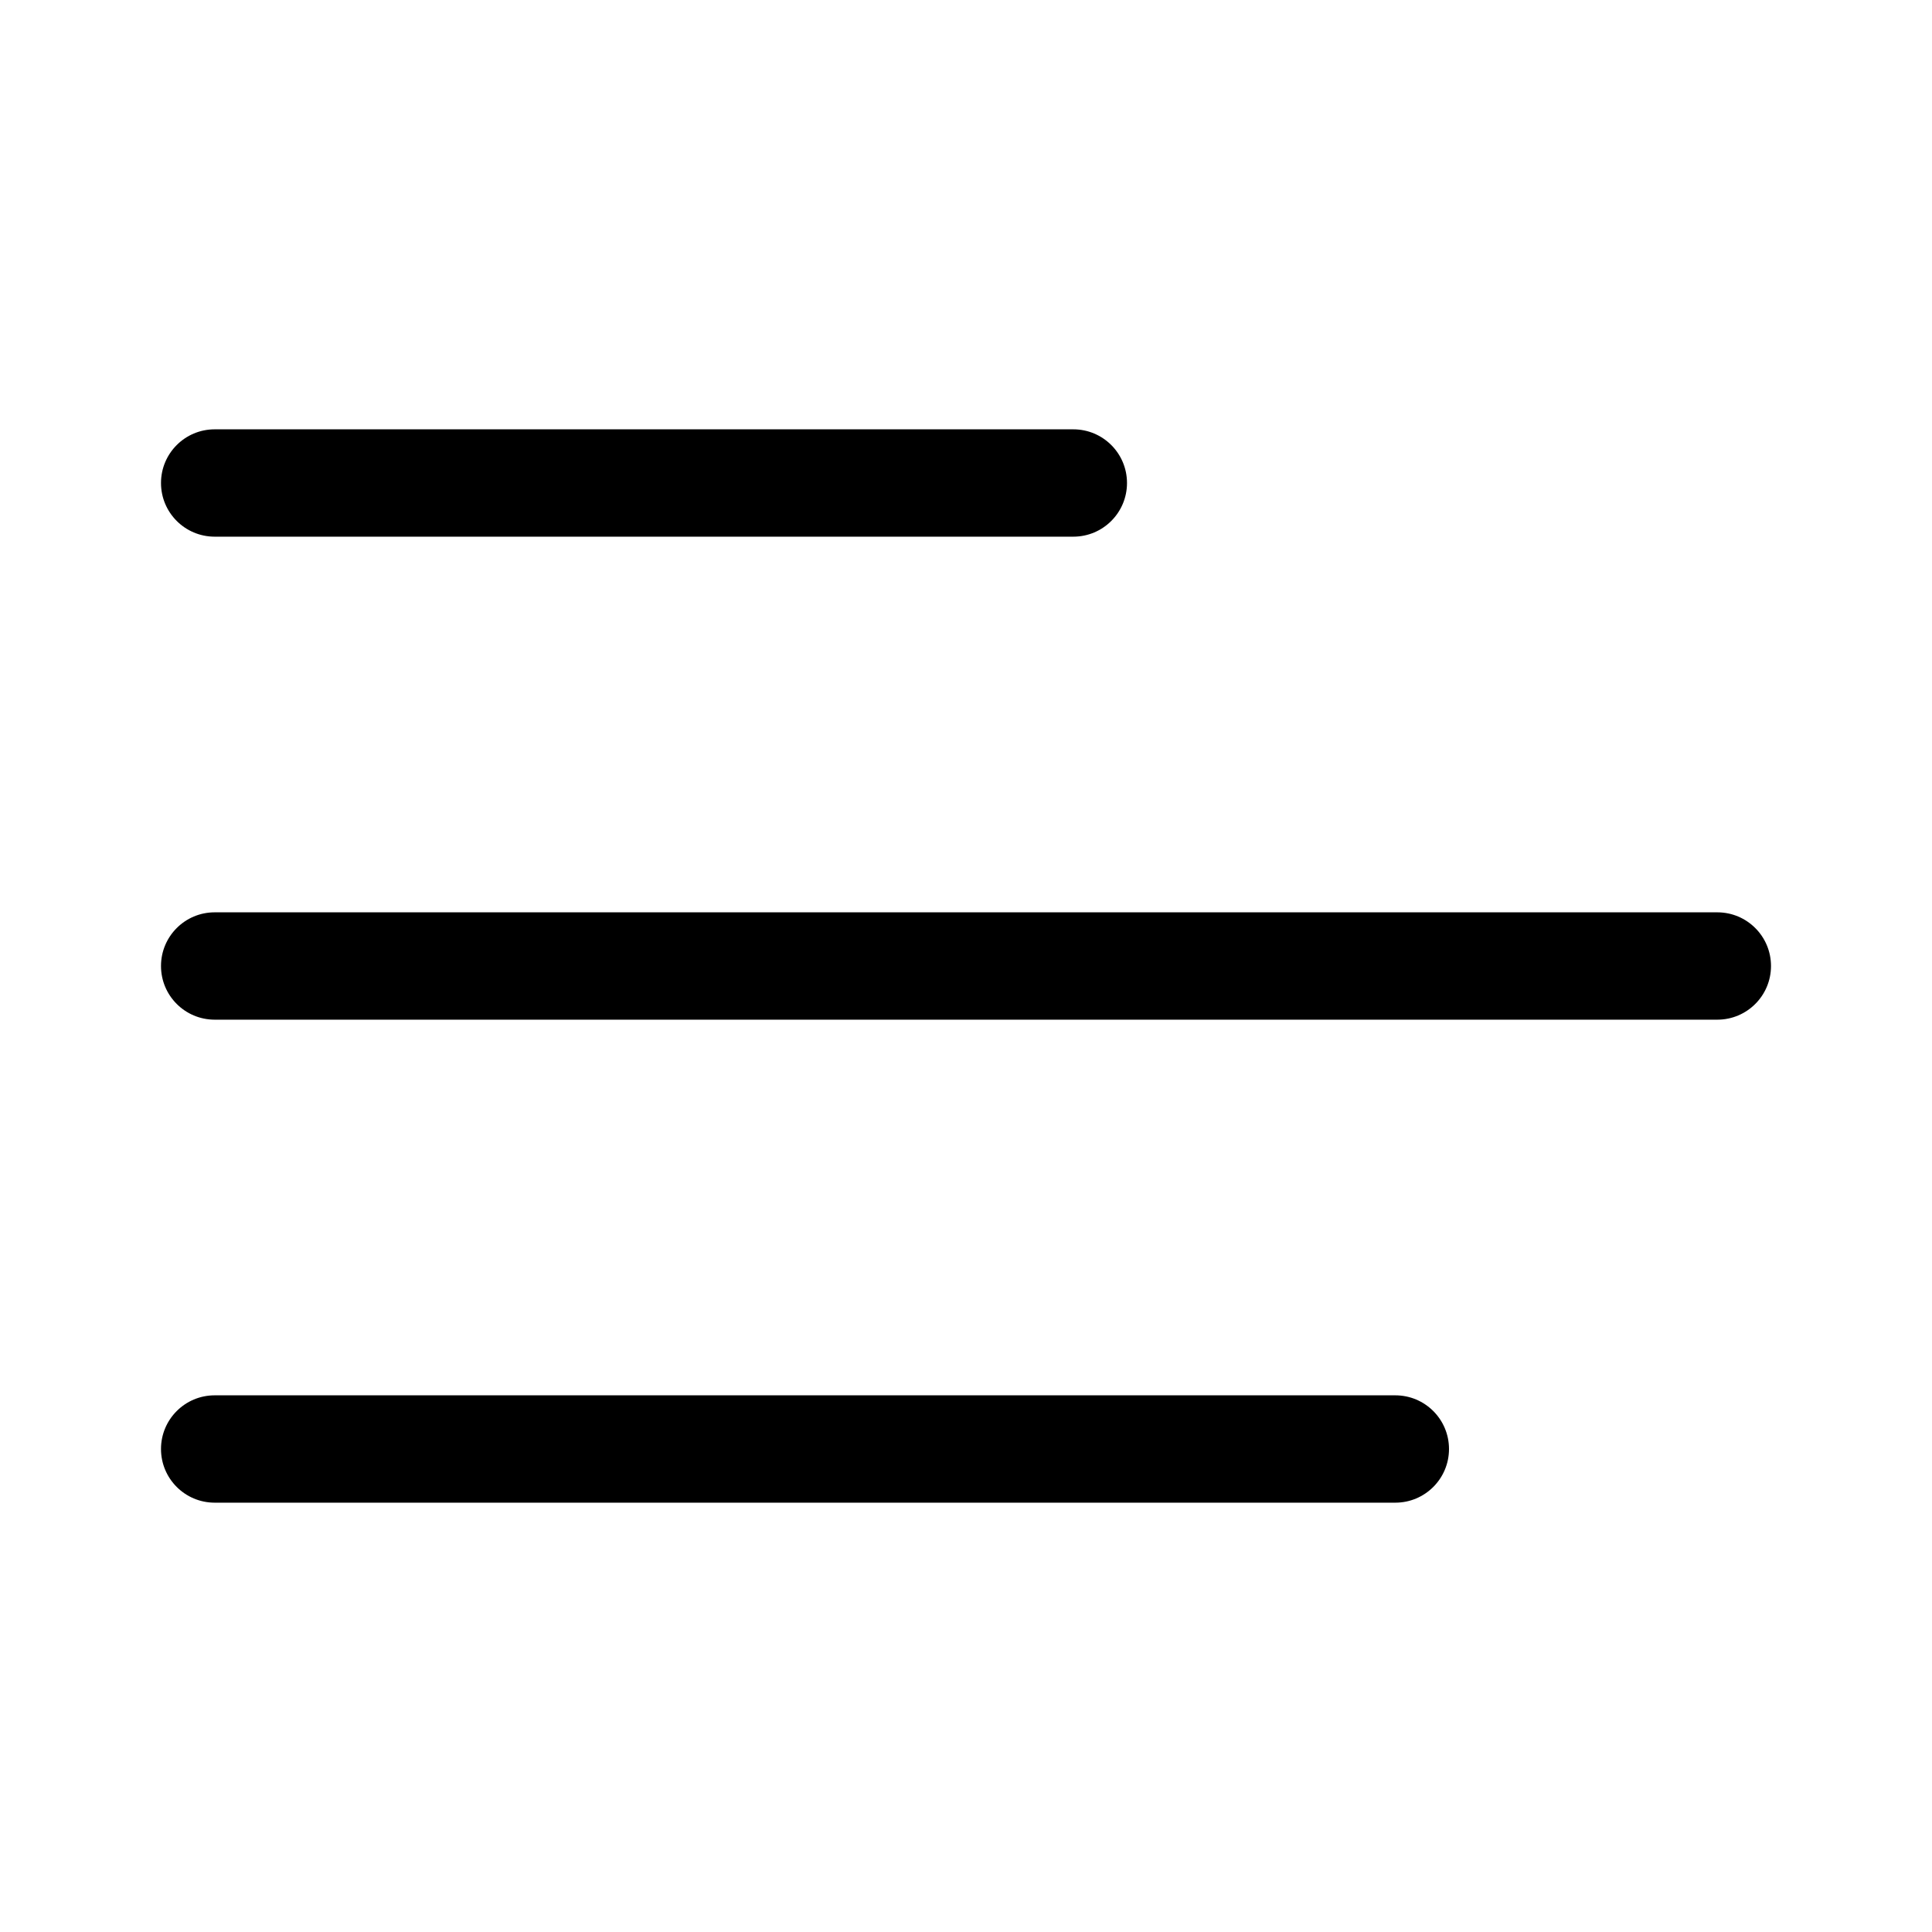
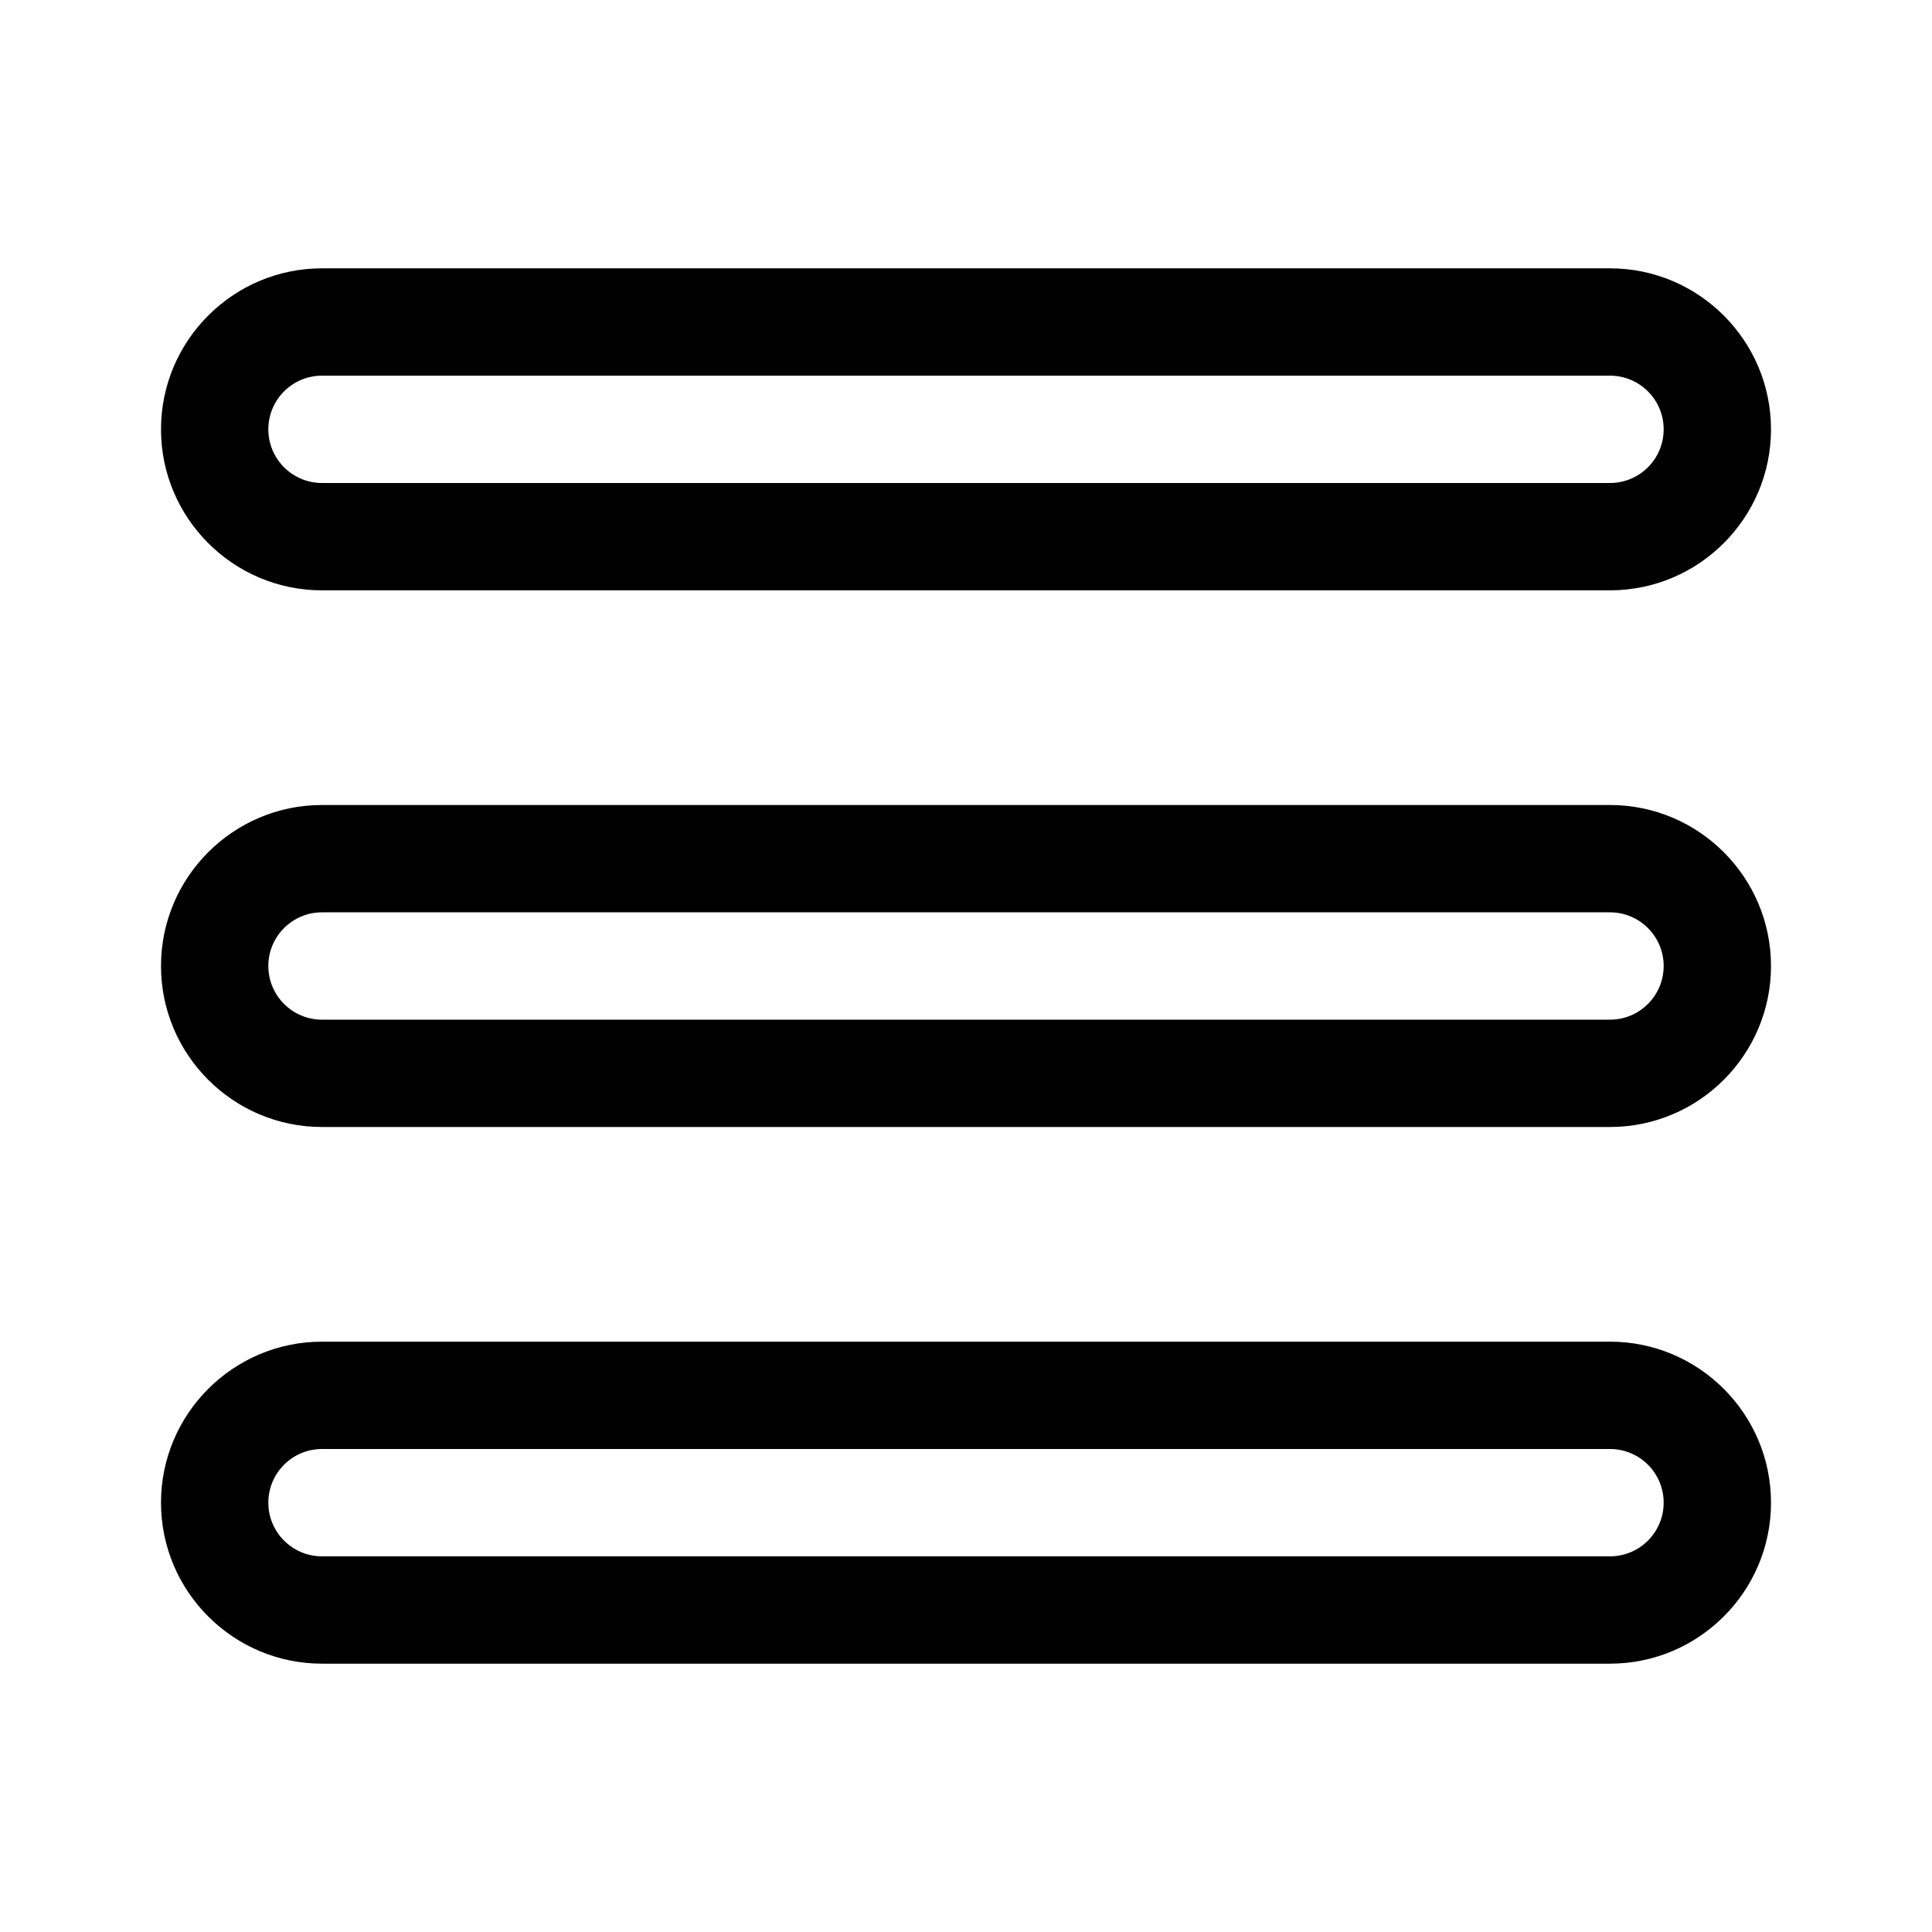
<svg xmlns="http://www.w3.org/2000/svg" width="36" height="36" viewBox="0 0 36 36">
  <g fill-rule="evenodd">
-     <rect width="18" height="2" x="3" y="8" rx="1" />
-     <rect width="30" height="2" x="3" y="17" rx="1" />
-     <rect width="24" height="2" x="3" y="26" rx="1" />
+     <path d="M6 7C5.448 7 5 7.448 5 8 5 8.552 5.448 9 6 9L30 9C30.552 9 31 8.552 31 8 31 7.448 30.552 7 30 7L6 7zM30 11L6 11C4.346 11 3 9.654 3 8 3 6.346 4.346 5 6 5L30 5C31.654 5 33 6.346 33 8 33 9.654 31.654 11 30 11L30 11zM6 17C5.448 17 5 17.448 5 18 5 18.552 5.448 19 6 19L30 19C30.552 19 31 18.552 31 18 31 17.448 30.552 17 30 17L6 17zM30 21L6 21C4.346 21 3 19.654 3 18 3 16.346 4.346 15 6 15L30 15C31.654 15 33 16.346 33 18 33 19.654 31.654 21 30 21L30 21zM6 27C5.448 27 5 27.448 5 28 5 28.552 5.448 29 6 29L30 29C30.552 29 31 28.552 31 28 31 27.448 30.552 27 30 27L6 27zM30 31L6 31C4.346 31 3 29.654 3 28 3 26.346 4.346 25 6 25L30 25C31.654 25 33 26.346 33 28 33 29.654 31.654 31 30 31L30 31z" />
  </g>
</svg>
